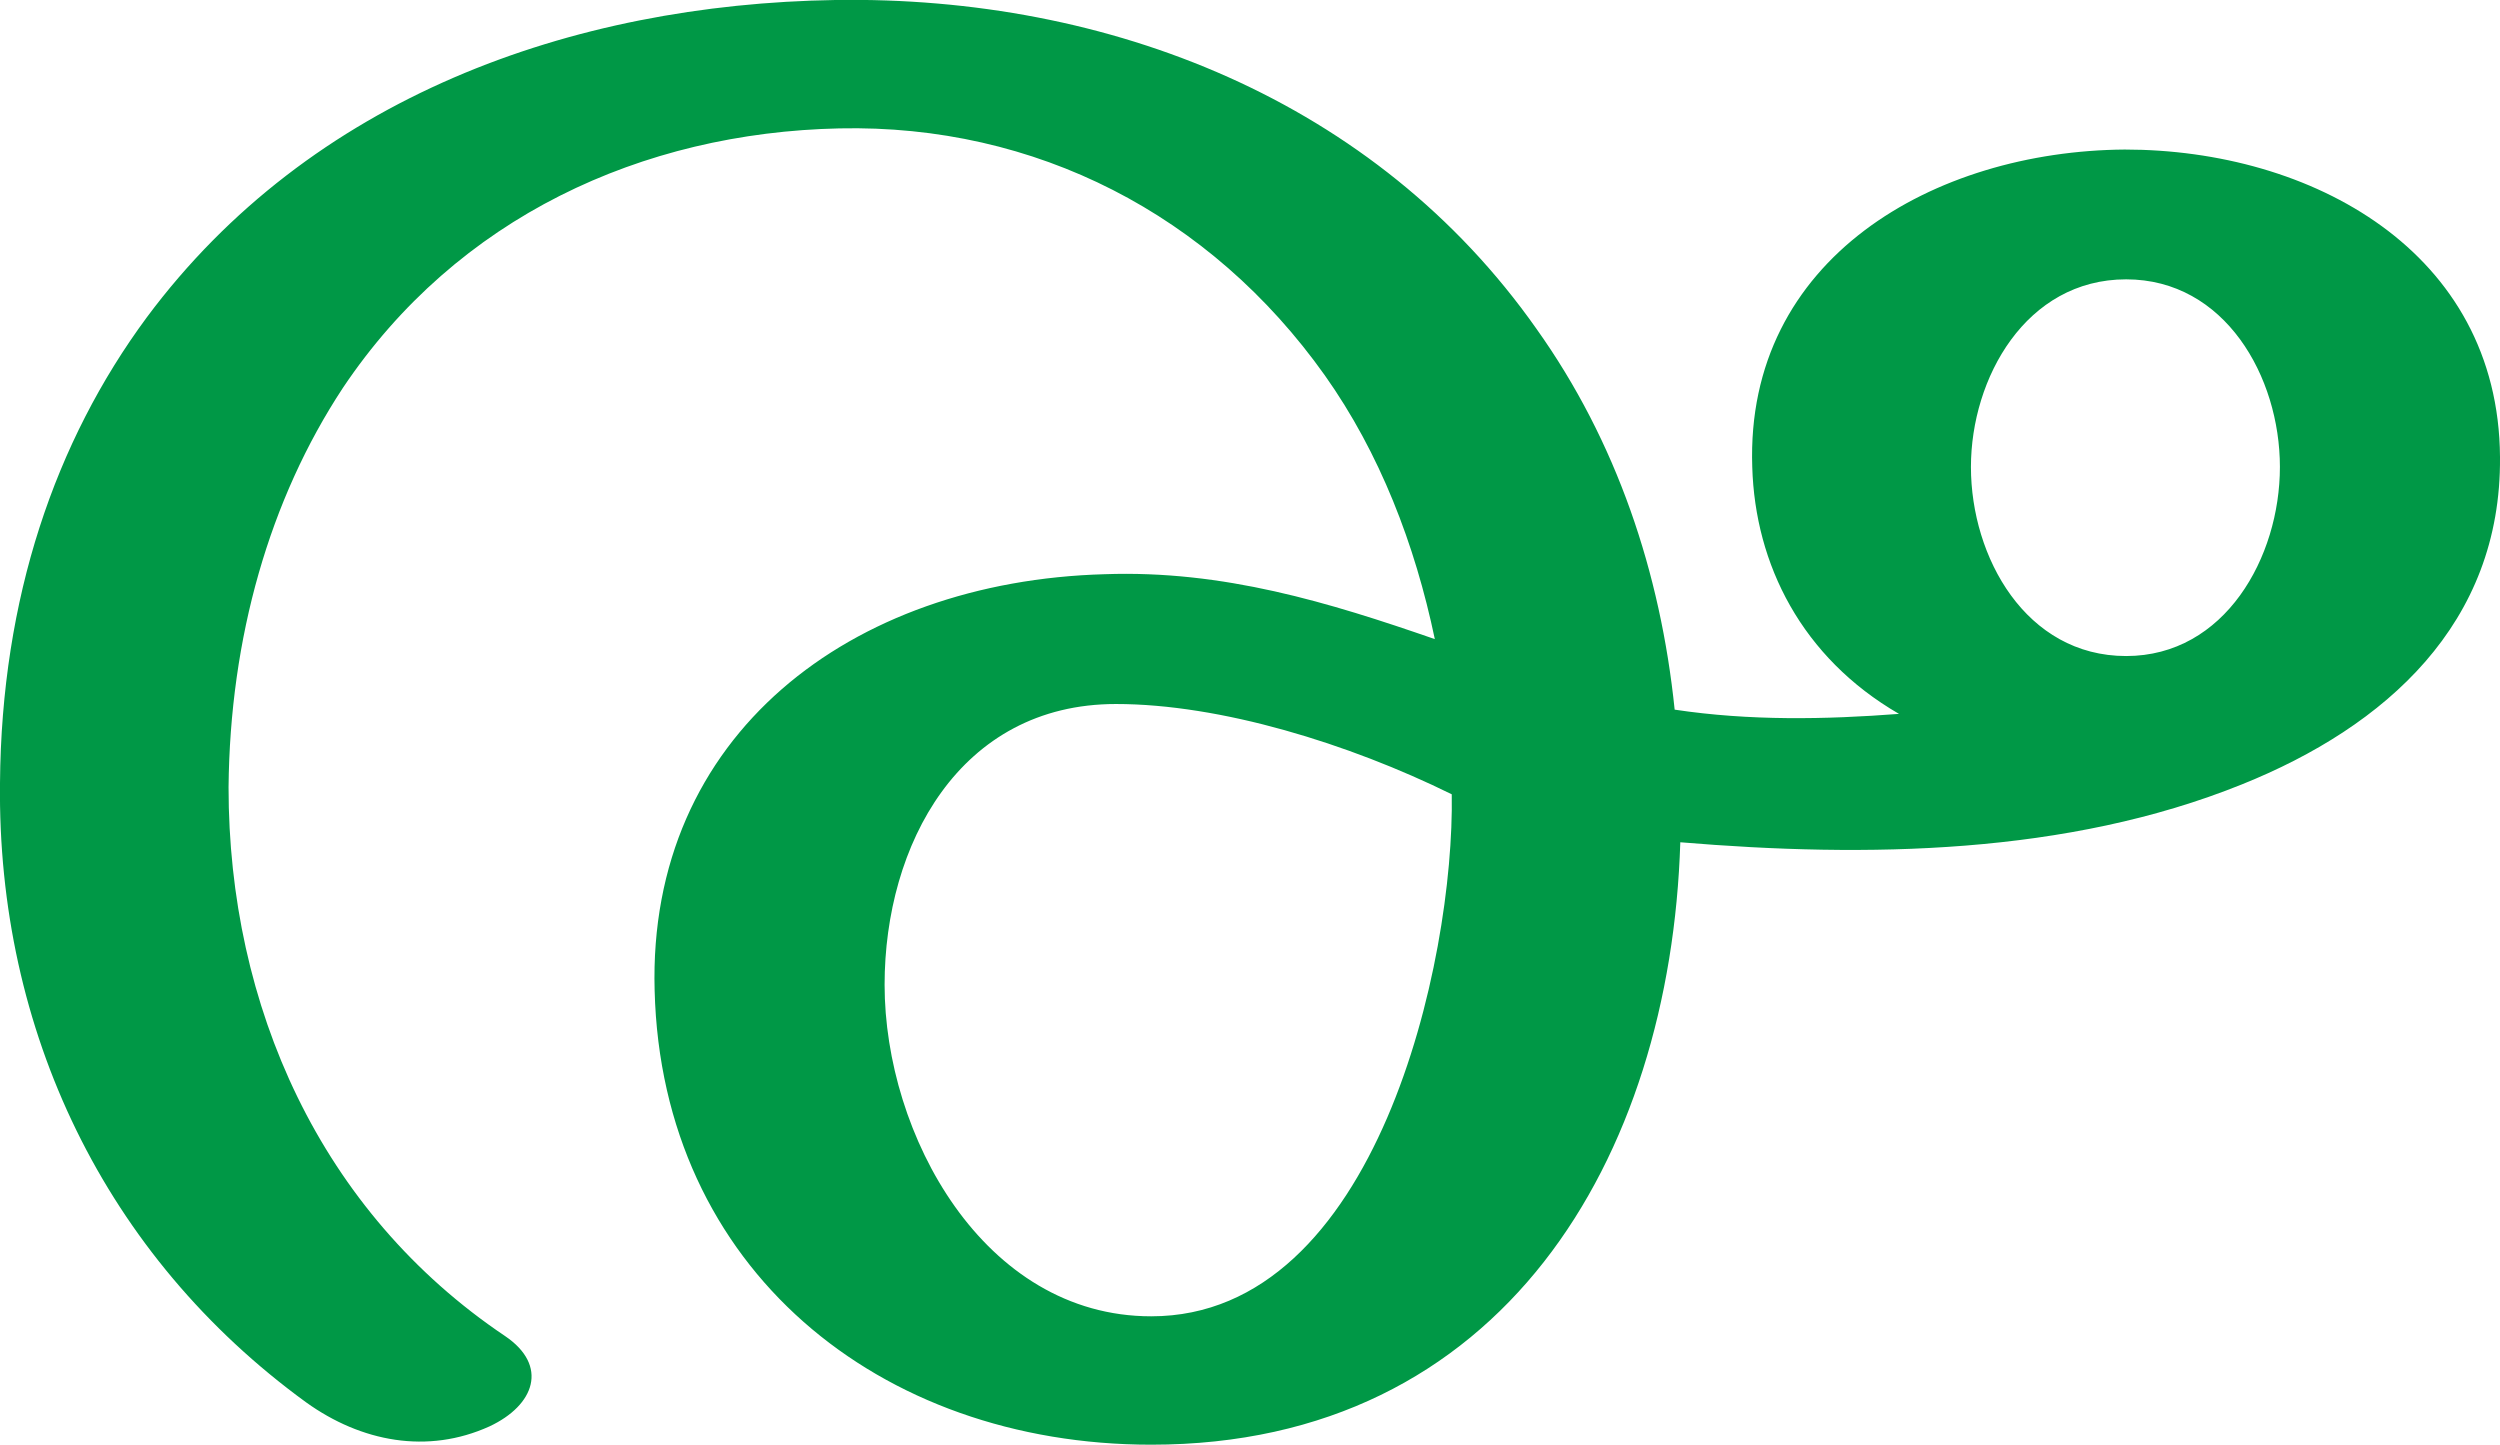
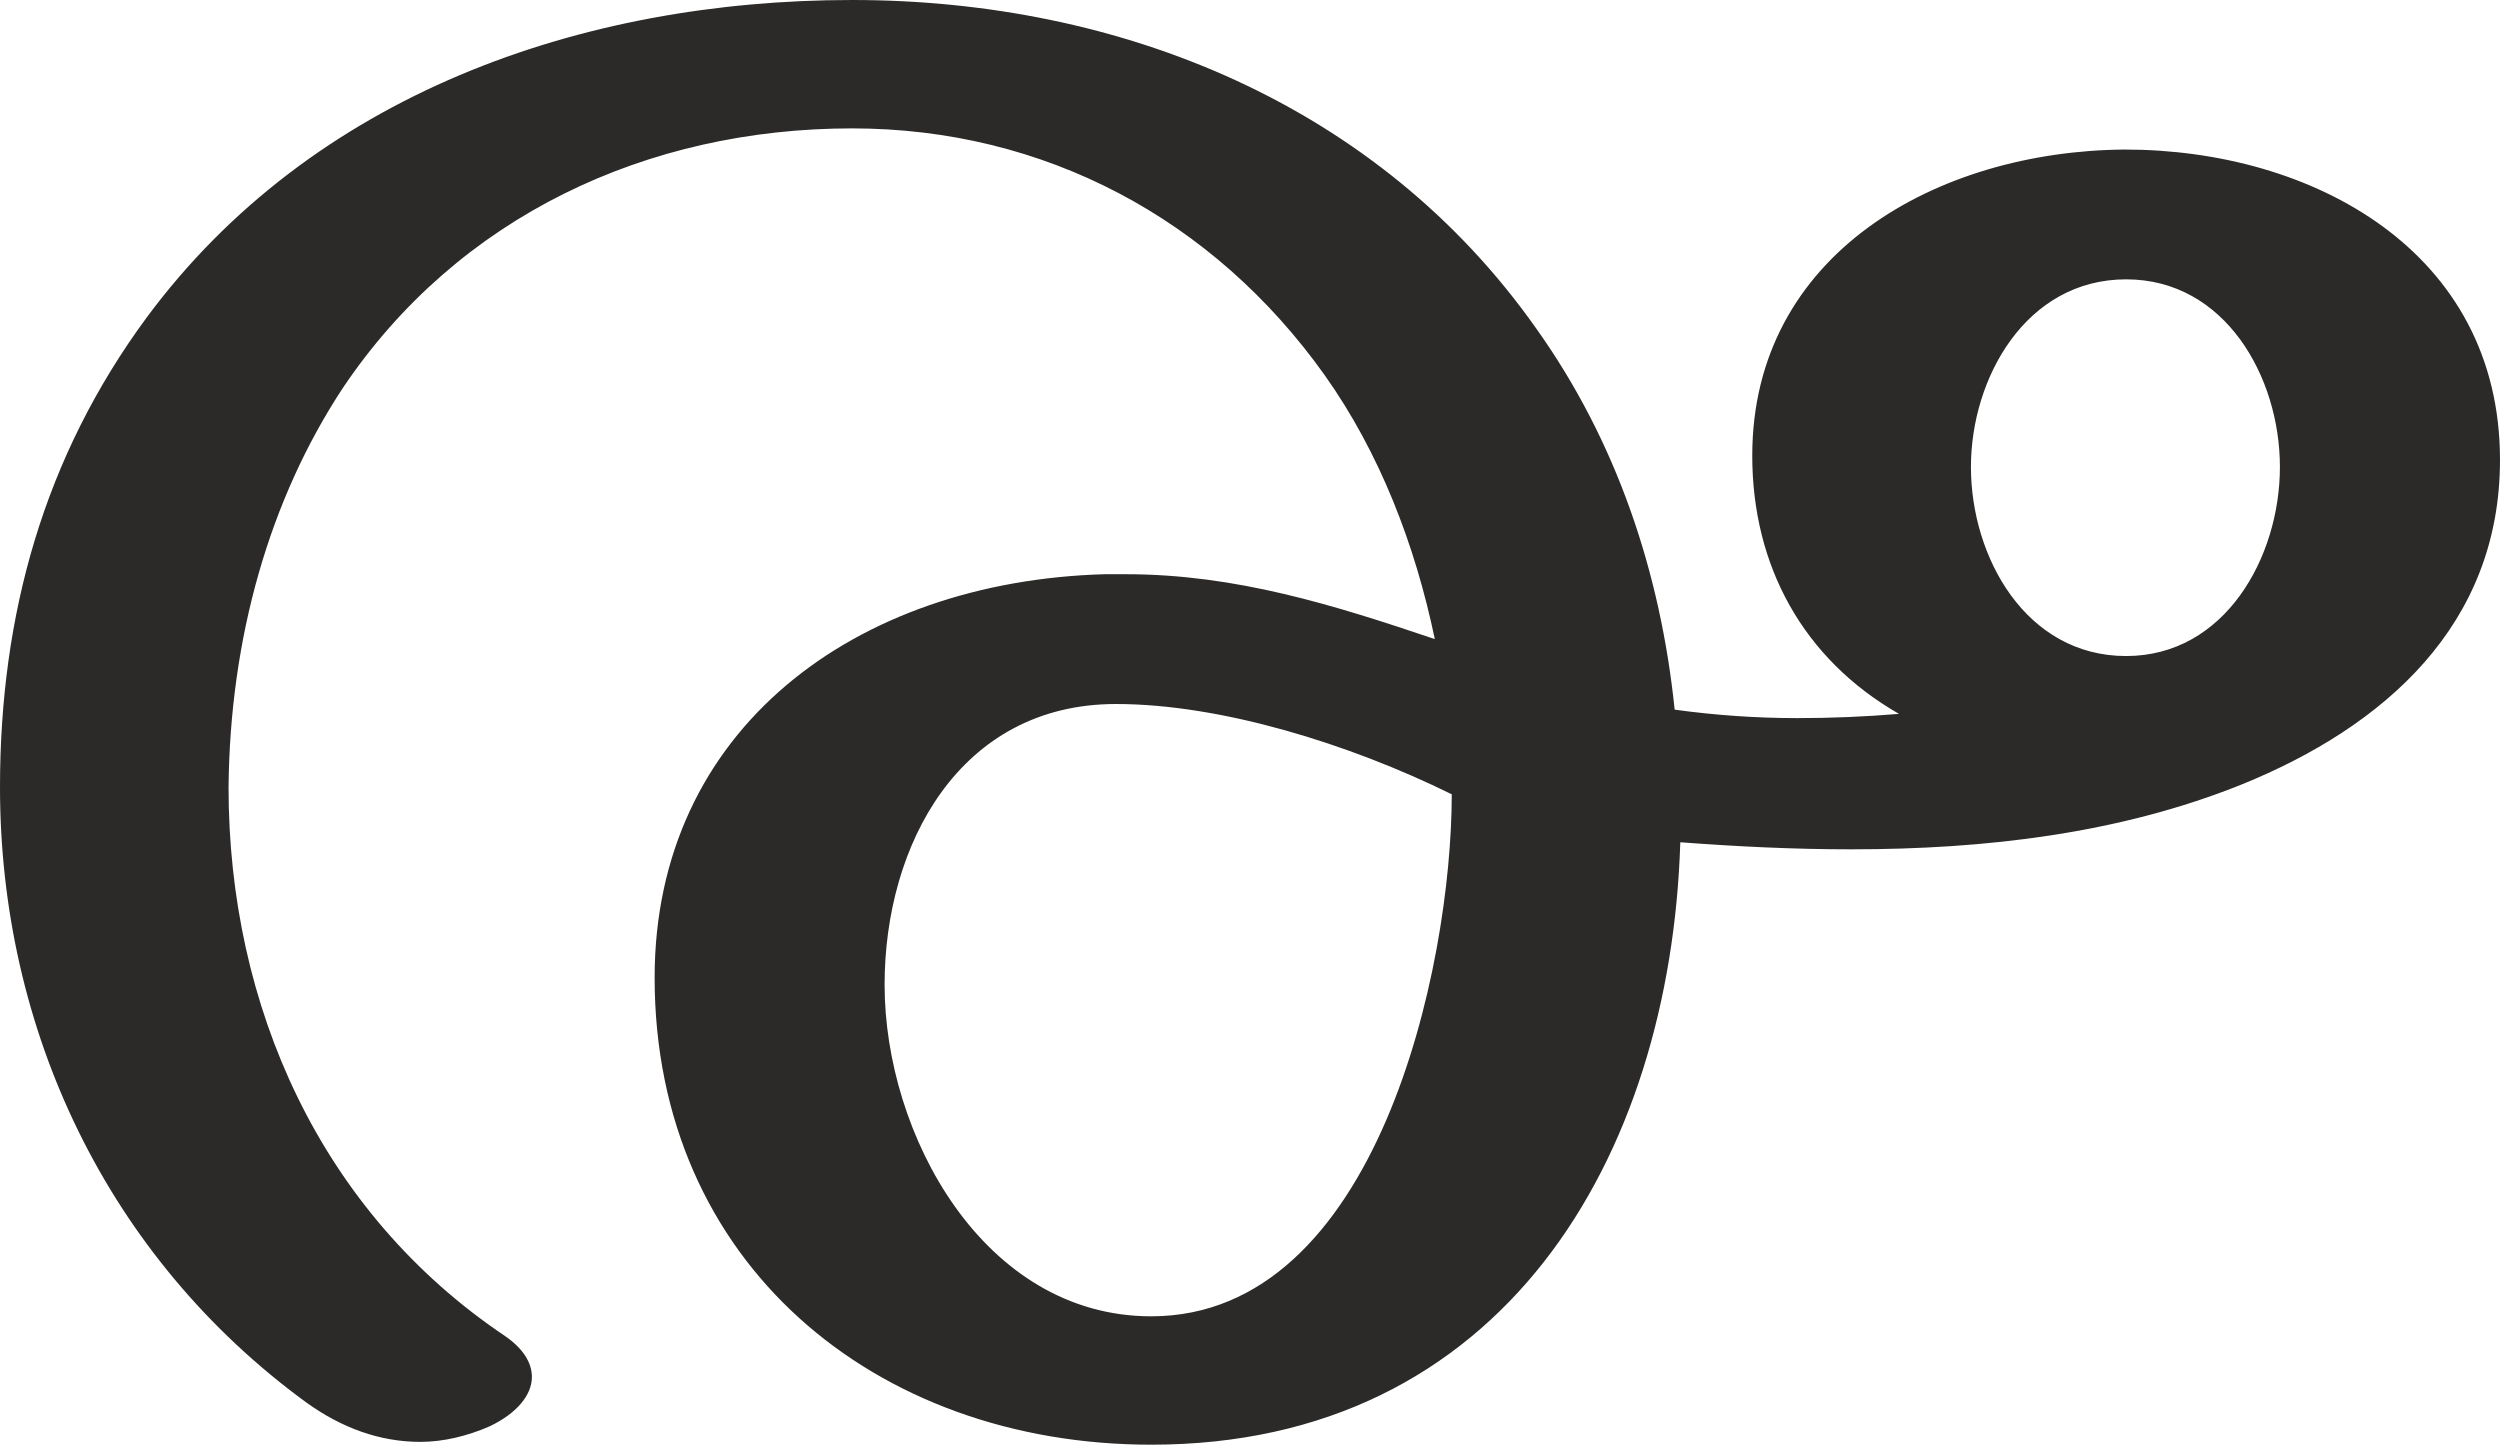
<svg xmlns="http://www.w3.org/2000/svg" xml:space="preserve" width="1772px" height="1024px" version="1.1" style="shape-rendering:geometricPrecision; text-rendering:geometricPrecision; image-rendering:optimizeQuality; fill-rule:evenodd; clip-rule:evenodd" viewBox="0 0 1772 1024">
  <defs>
    <style type="text/css">
   
-     .fil0 {fill:#009846;fill-rule:nonzero}
+     .fil0 {fill:#2B2A29;fill-rule:nonzero}
   
  </style>
  </defs>
  <g id="Layer_x0020_1">
-     <path class="fil0" d="M358 947c31,21 21,49 -11,64 -44,20 -91,11 -130,-17 -143,-104 -219,-264 -217,-439 1,-131 39,-242 104,-330 116,-156 301,-222 488,-225 194,-3 383,71 497,233 57,80 88,173 98,270 53,8 107,7 159,3 -69,-40 -102,-106 -104,-175 -5,-148 129,-224 264,-225 132,0 265,72 266,218 1,118 -81,191 -183,232 -124,50 -266,52 -398,41 -7,224 -126,427 -375,427 -193,0 -347,-125 -352,-322 -5,-181 139,-290 319,-295 84,-3 159,20 234,46 -14,-67 -39,-132 -78,-187 -81,-114 -205,-178 -344,-175 -140,3 -271,63 -352,184 -52,79 -80,177 -81,283 0,155 65,301 196,389zm1149 -749c-71,0 -110,70 -110,133 0,64 39,134 110,134 70,0 109,-70 109,-134 0,-64 -39,-133 -109,-133zm-478 365c-73,-36 -164,-64 -238,-64 -111,0 -164,100 -164,199 0,106 70,235 189,235 160,0 215,-252 213,-370z" />
+     <path class="fil0" d="M816 1024c249,0 368,-203 375,-427 40,3 80,5 121,5 95,0 190,-11 277,-46 101,-41 183,-113 183,-230 0,-148 -133,-220 -266,-220 -133,1 -264,74 -264,217 0,78 36,144 104,183 -24,2 -48,3 -72,3 -29,0 -58,-2 -87,-6 -10,-97 -41,-190 -98,-270 -112,-159 -295,-233 -485,-233 -192,0 -383,67 -500,225 -73,99 -104,211 -104,333 0,172 76,333 217,436 25,18 52,28 81,28 16,0 33,-4 49,-11 19,-9 30,-22 30,-35 0,-10 -6,-20 -19,-29 -131,-88 -196,-234 -196,-389 1,-106 29,-204 81,-283 82,-122 216,-184 361,-184 136,0 256,64 335,175 39,55 64,120 78,187 -71,-24 -141,-46 -219,-46l-15 0c-177,5 -319,110 -319,286 0,202 156,331 352,331zm691 -559c-71,0 -110,-70 -110,-134 0,-63 39,-133 110,-133 70,0 109,69 109,133 0,64 -39,134 -109,134zm-691 468c-119,0 -189,-129 -189,-235 0,-99 53,-199 164,-199 74,0 165,28 238,64 0,123 -53,370 -213,370z" />
  </g>
</svg>
